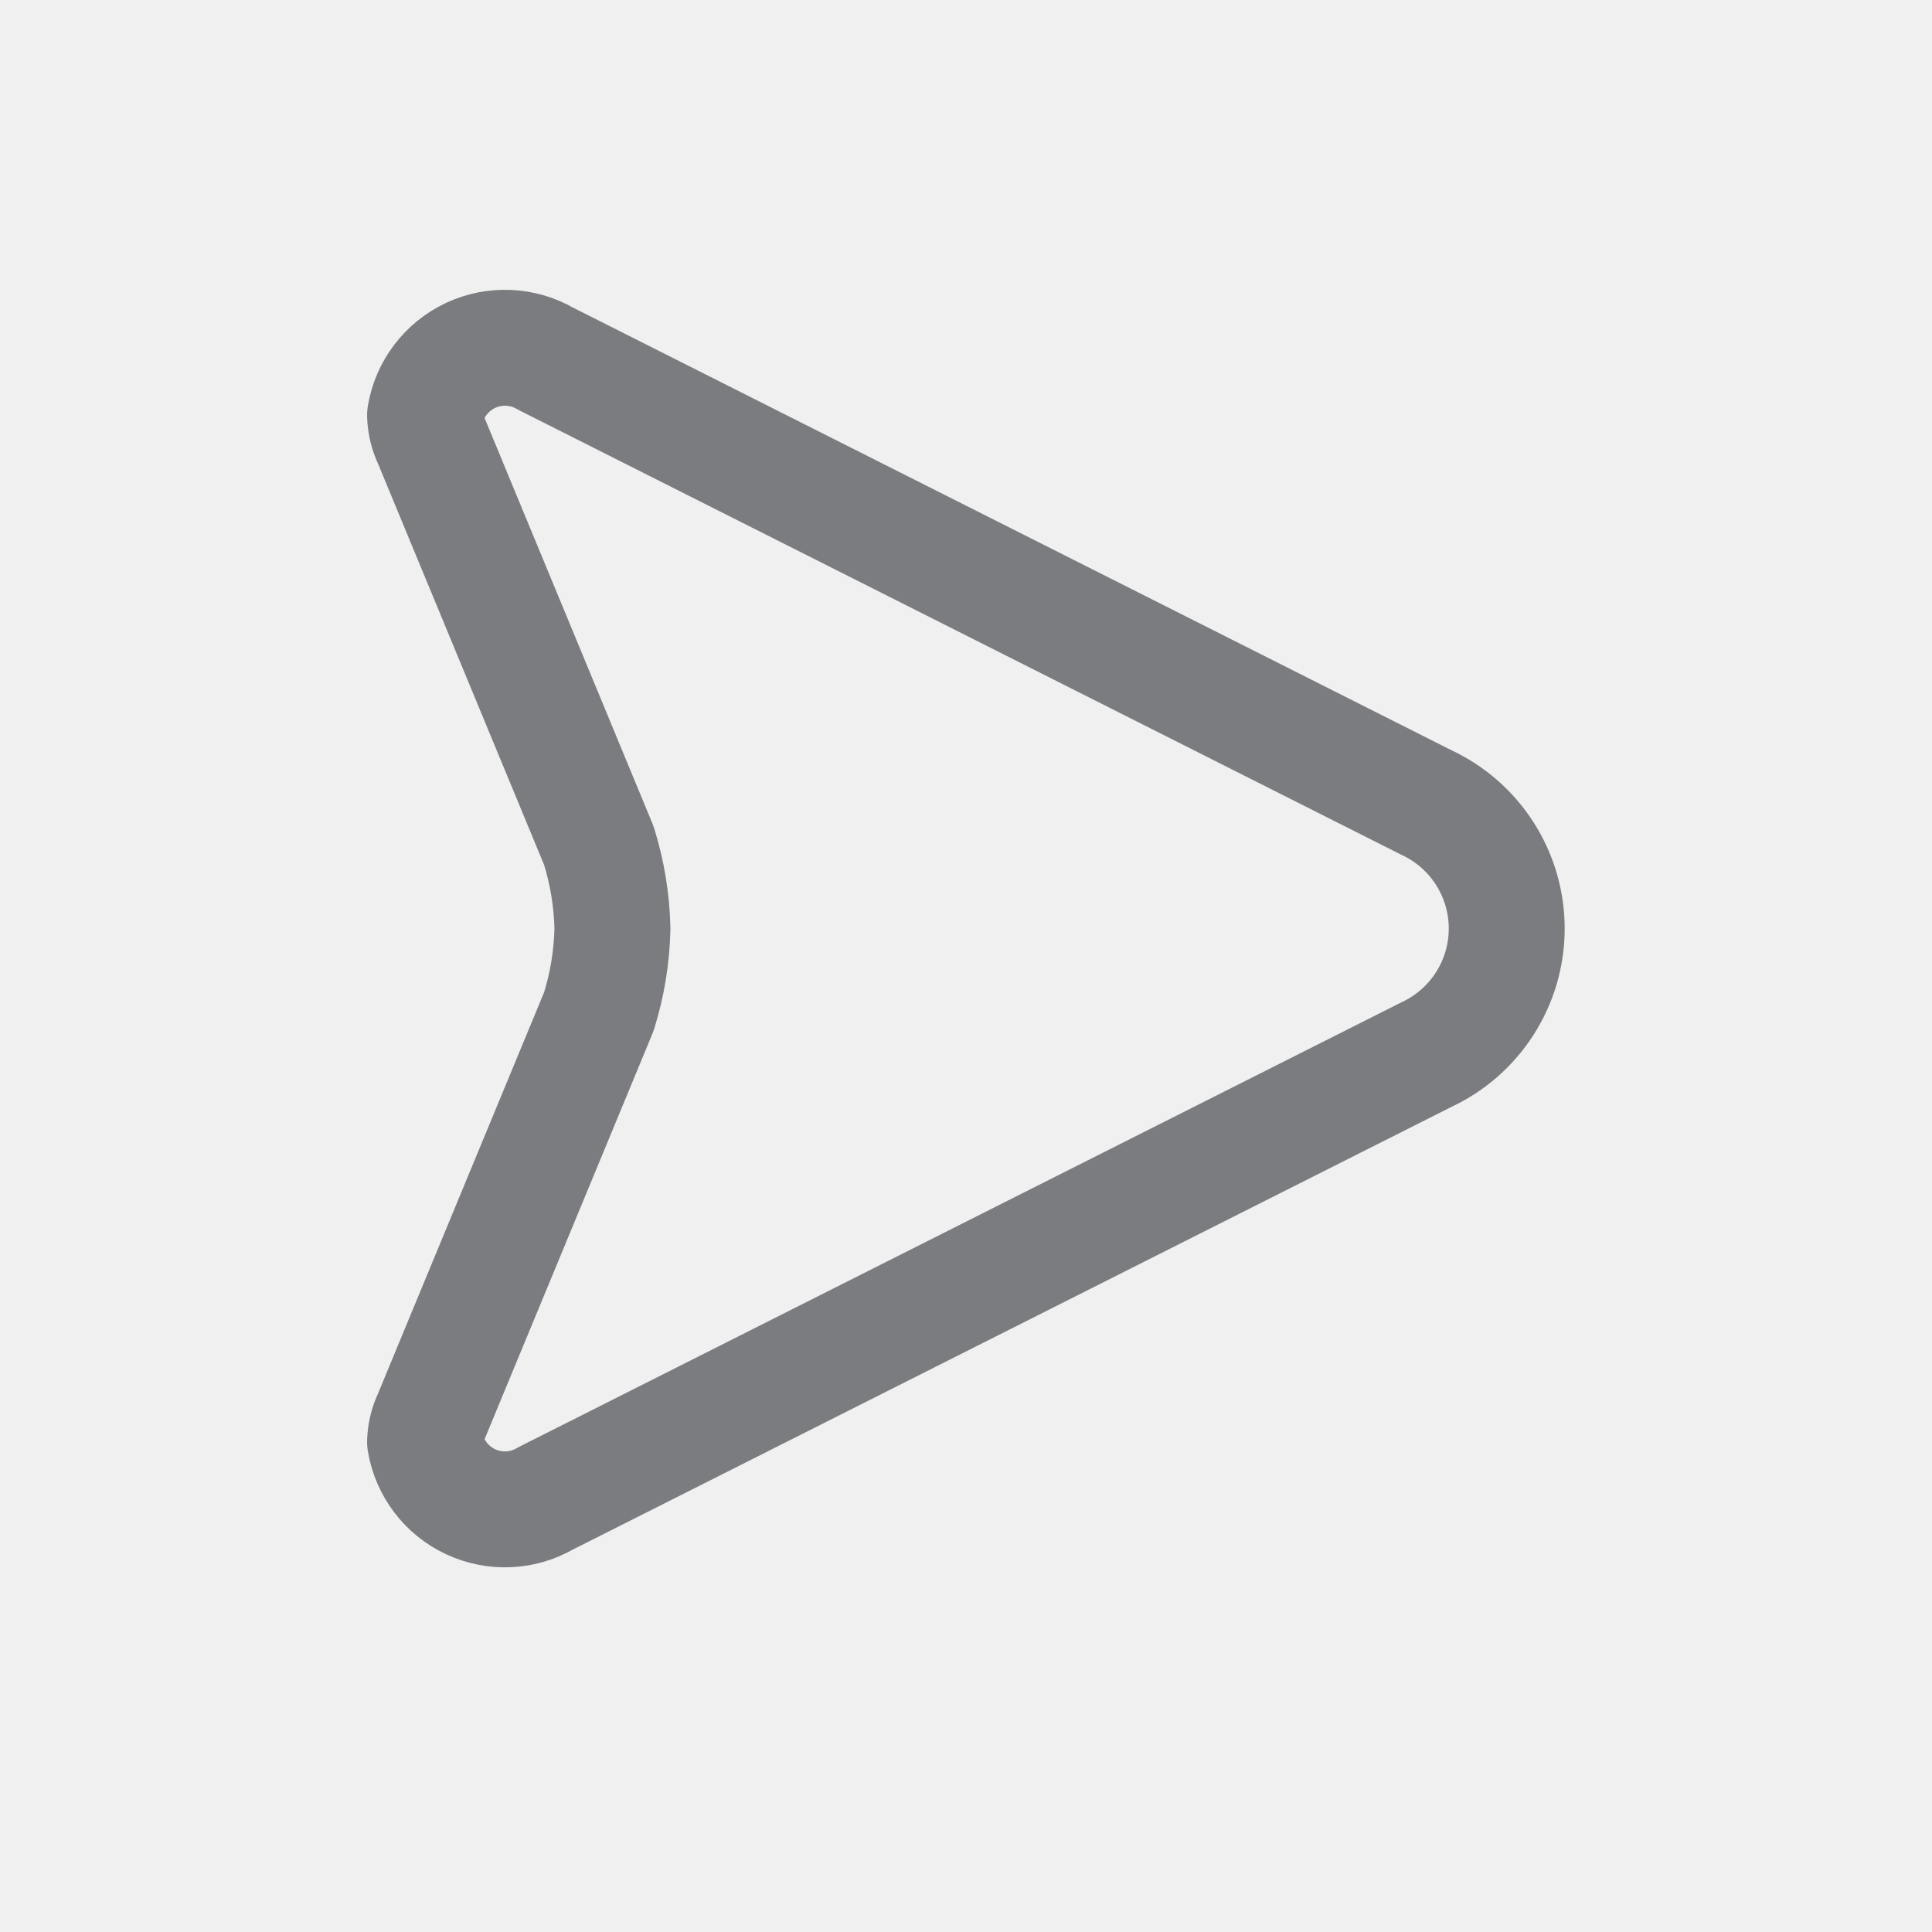
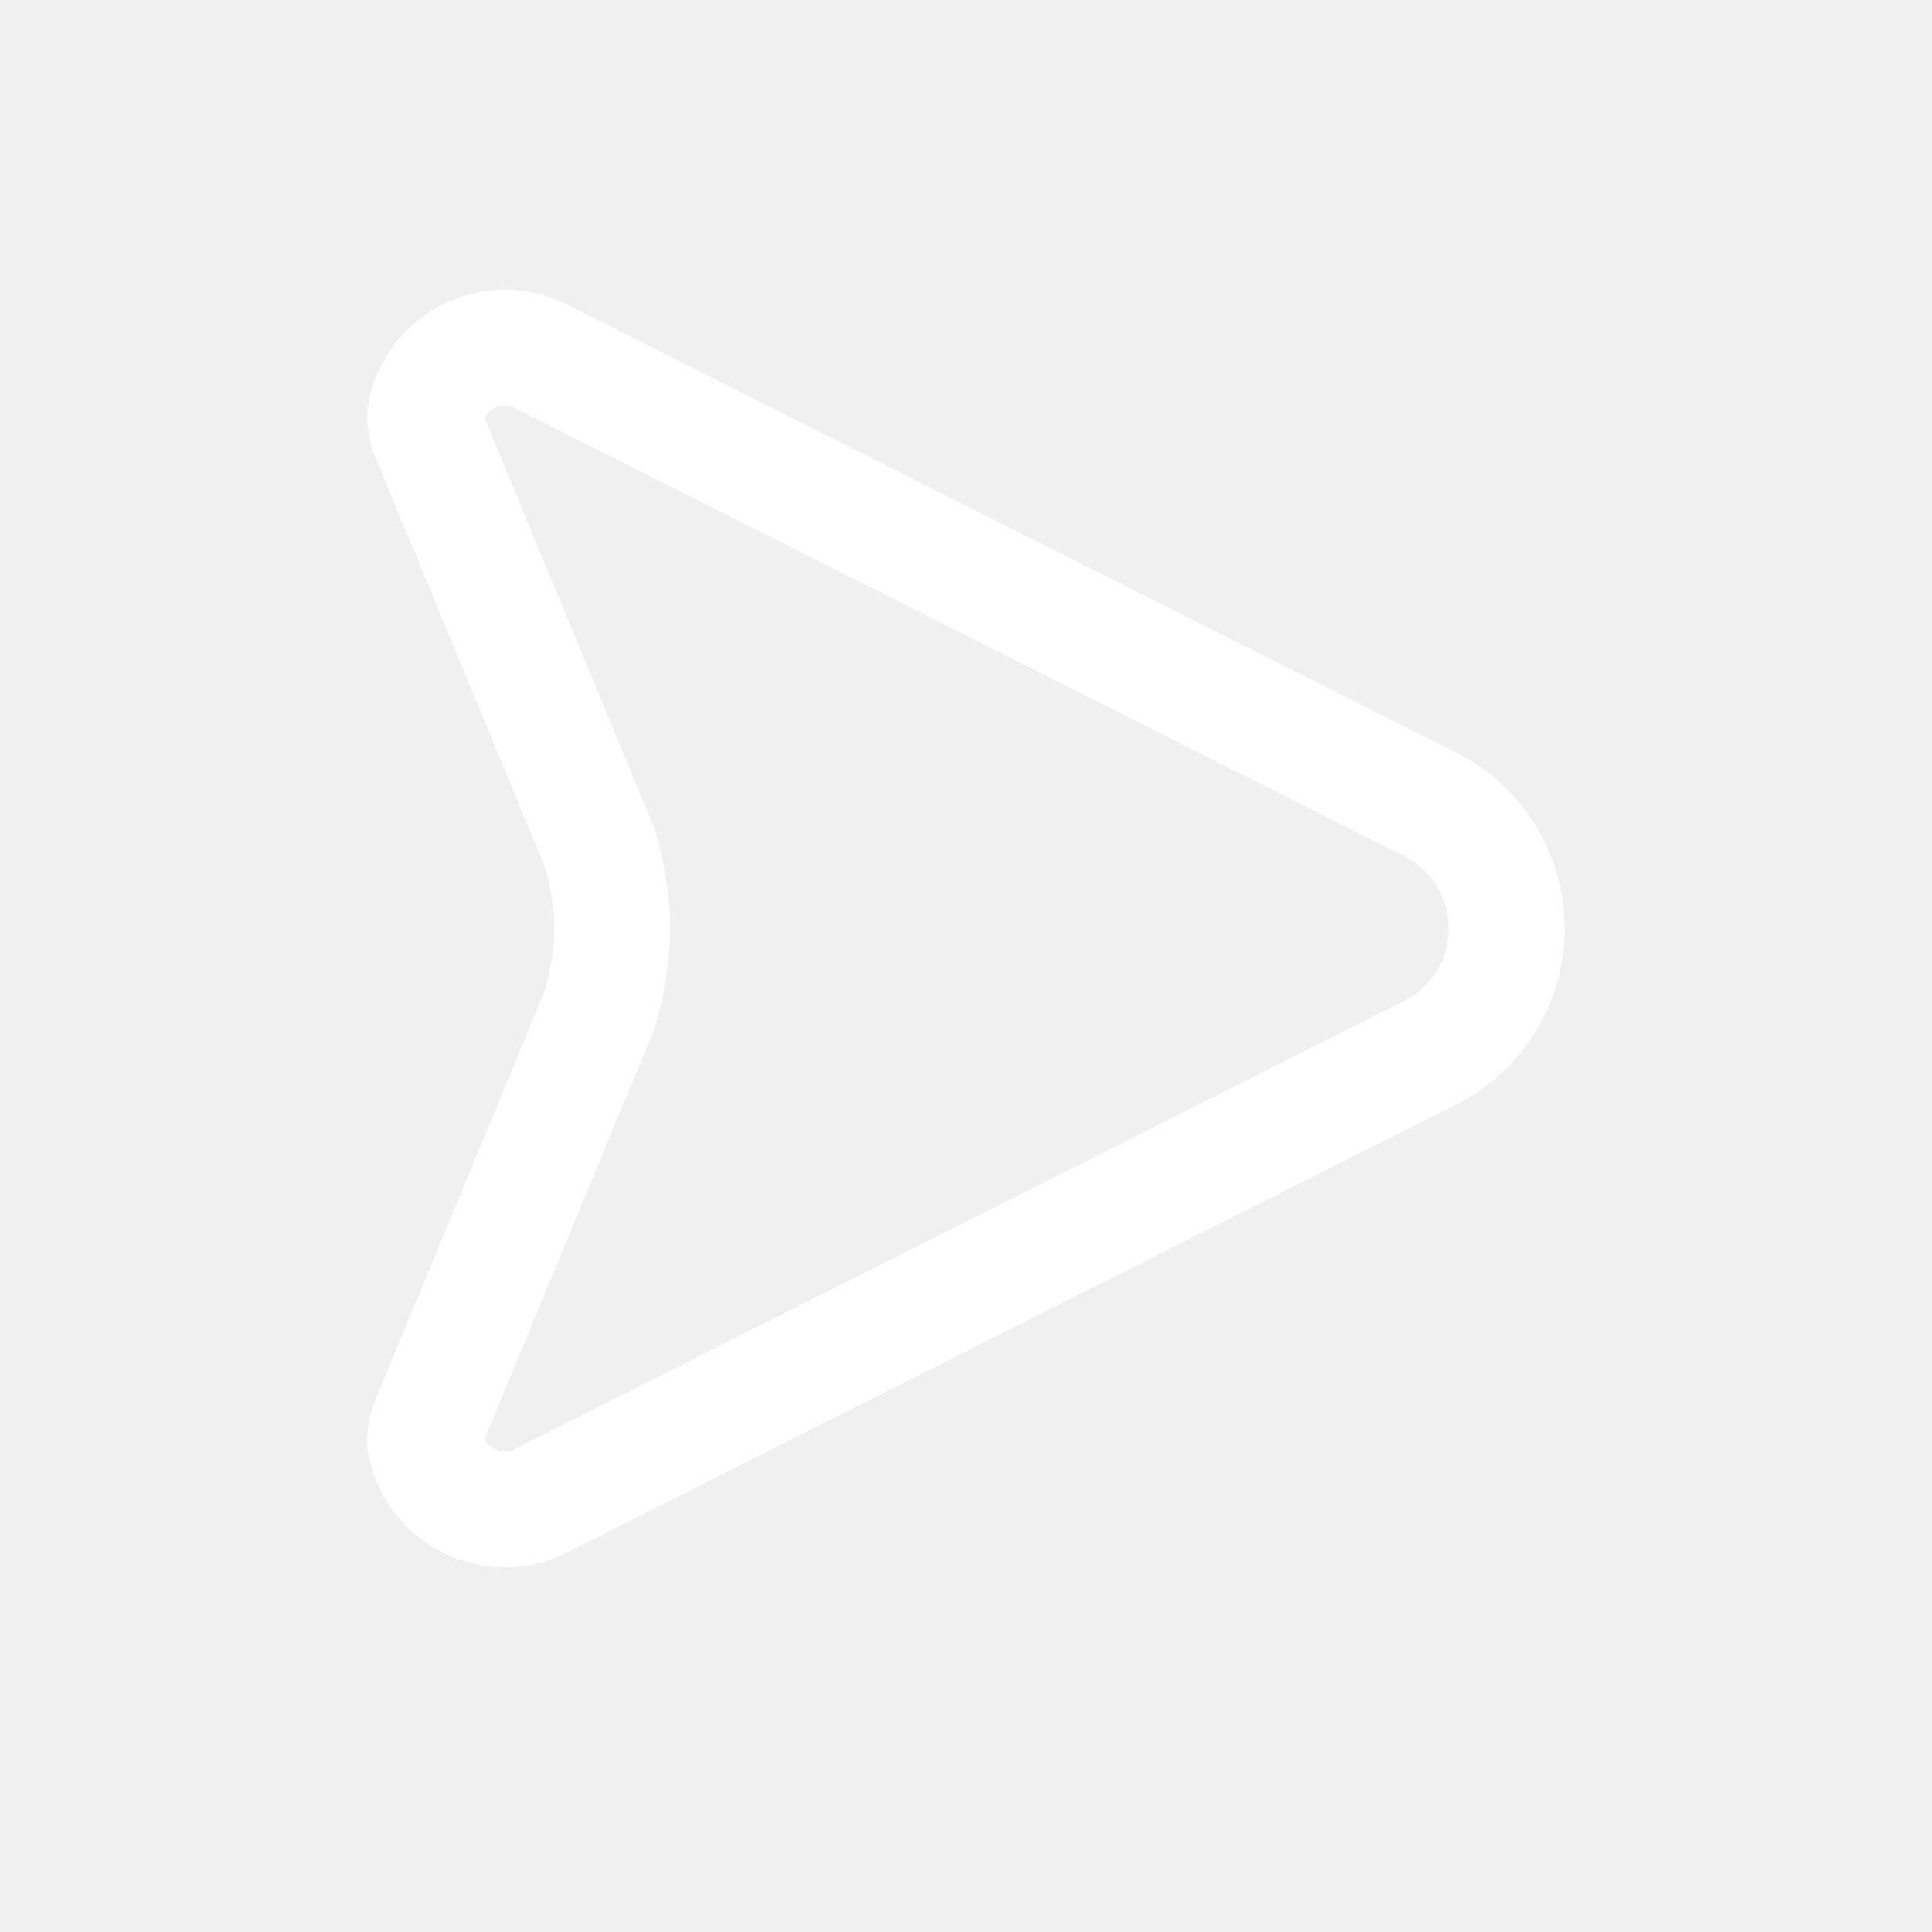
<svg xmlns="http://www.w3.org/2000/svg" viewBox="0 -0.5 25 25" fill="none">
  <g id="SVGRepo_bgCarrier" stroke-width="0" />
  <g id="SVGRepo_tracerCarrier" stroke-linecap="round" stroke-linejoin="round" />
  <g id="SVGRepo_iconCarrier">
-     <path fill-rule="evenodd" clip-rule="evenodd" d="M18.455 9.883L7.063 4.143C6.765 3.969 6.401 3.953 6.089 4.099C5.777 4.246 5.556 4.536 5.5 4.876C5.504 4.989 5.531 5.1 5.58 5.202L7.749 10.442C7.858 10.79 7.917 11.152 7.925 11.516C7.917 11.881 7.858 12.242 7.749 12.59L5.58 17.83C5.531 17.932 5.504 18.043 5.5 18.156C5.557 18.496 5.777 18.786 6.089 18.932C6.401 19.078 6.765 19.062 7.062 18.888L18.455 13.148C19.09 12.853 19.497 12.216 19.497 11.516C19.497 10.815 19.09 10.178 18.455 9.883V9.883Z" stroke="#7a7c80" stroke-width="1.5" stroke-linecap="round" stroke-linejoin="round" />
+     <path fill-rule="evenodd" clip-rule="evenodd" d="M18.455 9.883L7.063 4.143C6.765 3.969 6.401 3.953 6.089 4.099C5.777 4.246 5.556 4.536 5.5 4.876C5.504 4.989 5.531 5.1 5.58 5.202L7.749 10.442C7.858 10.79 7.917 11.152 7.925 11.516C7.917 11.881 7.858 12.242 7.749 12.59L5.58 17.83C5.531 17.932 5.504 18.043 5.5 18.156C5.557 18.496 5.777 18.786 6.089 18.932C6.401 19.078 6.765 19.062 7.062 18.888L18.455 13.148C19.09 12.853 19.497 12.216 19.497 11.516C19.497 10.815 19.09 10.178 18.455 9.883V9.883Z" stroke="#ffffff" stroke-width="1.5" stroke-linecap="round" stroke-linejoin="round" />
  </g>
</svg>
